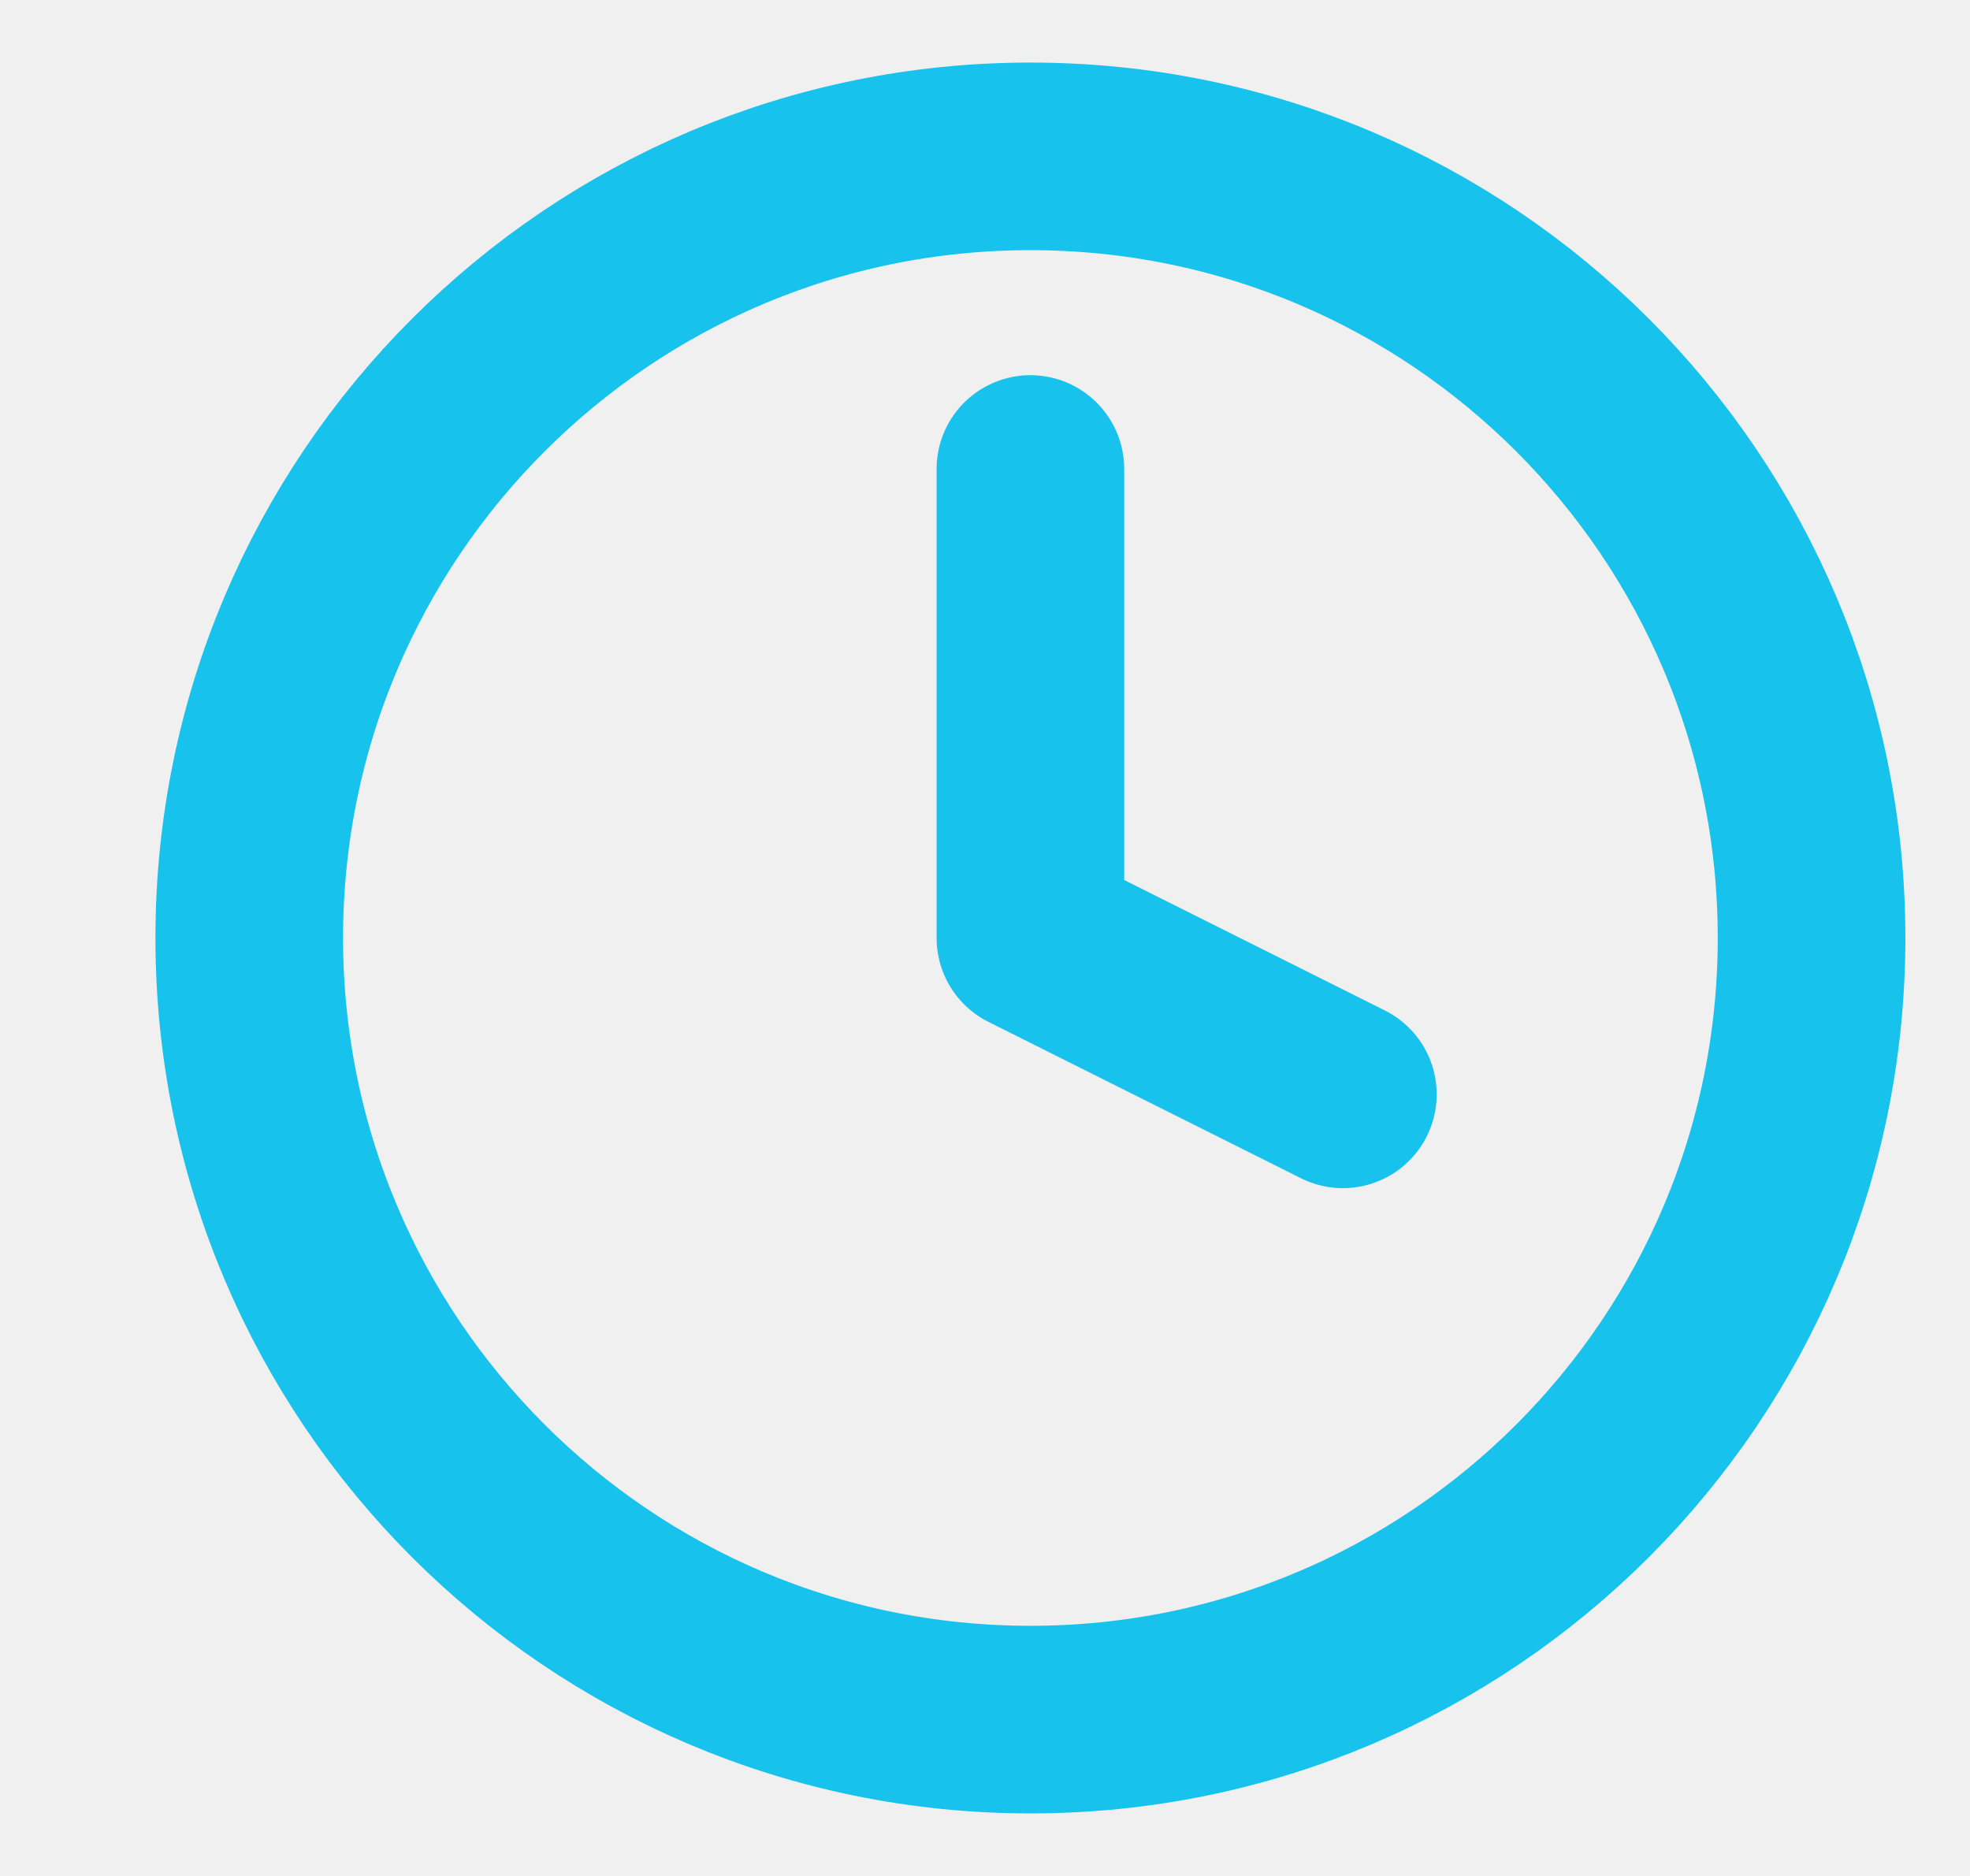
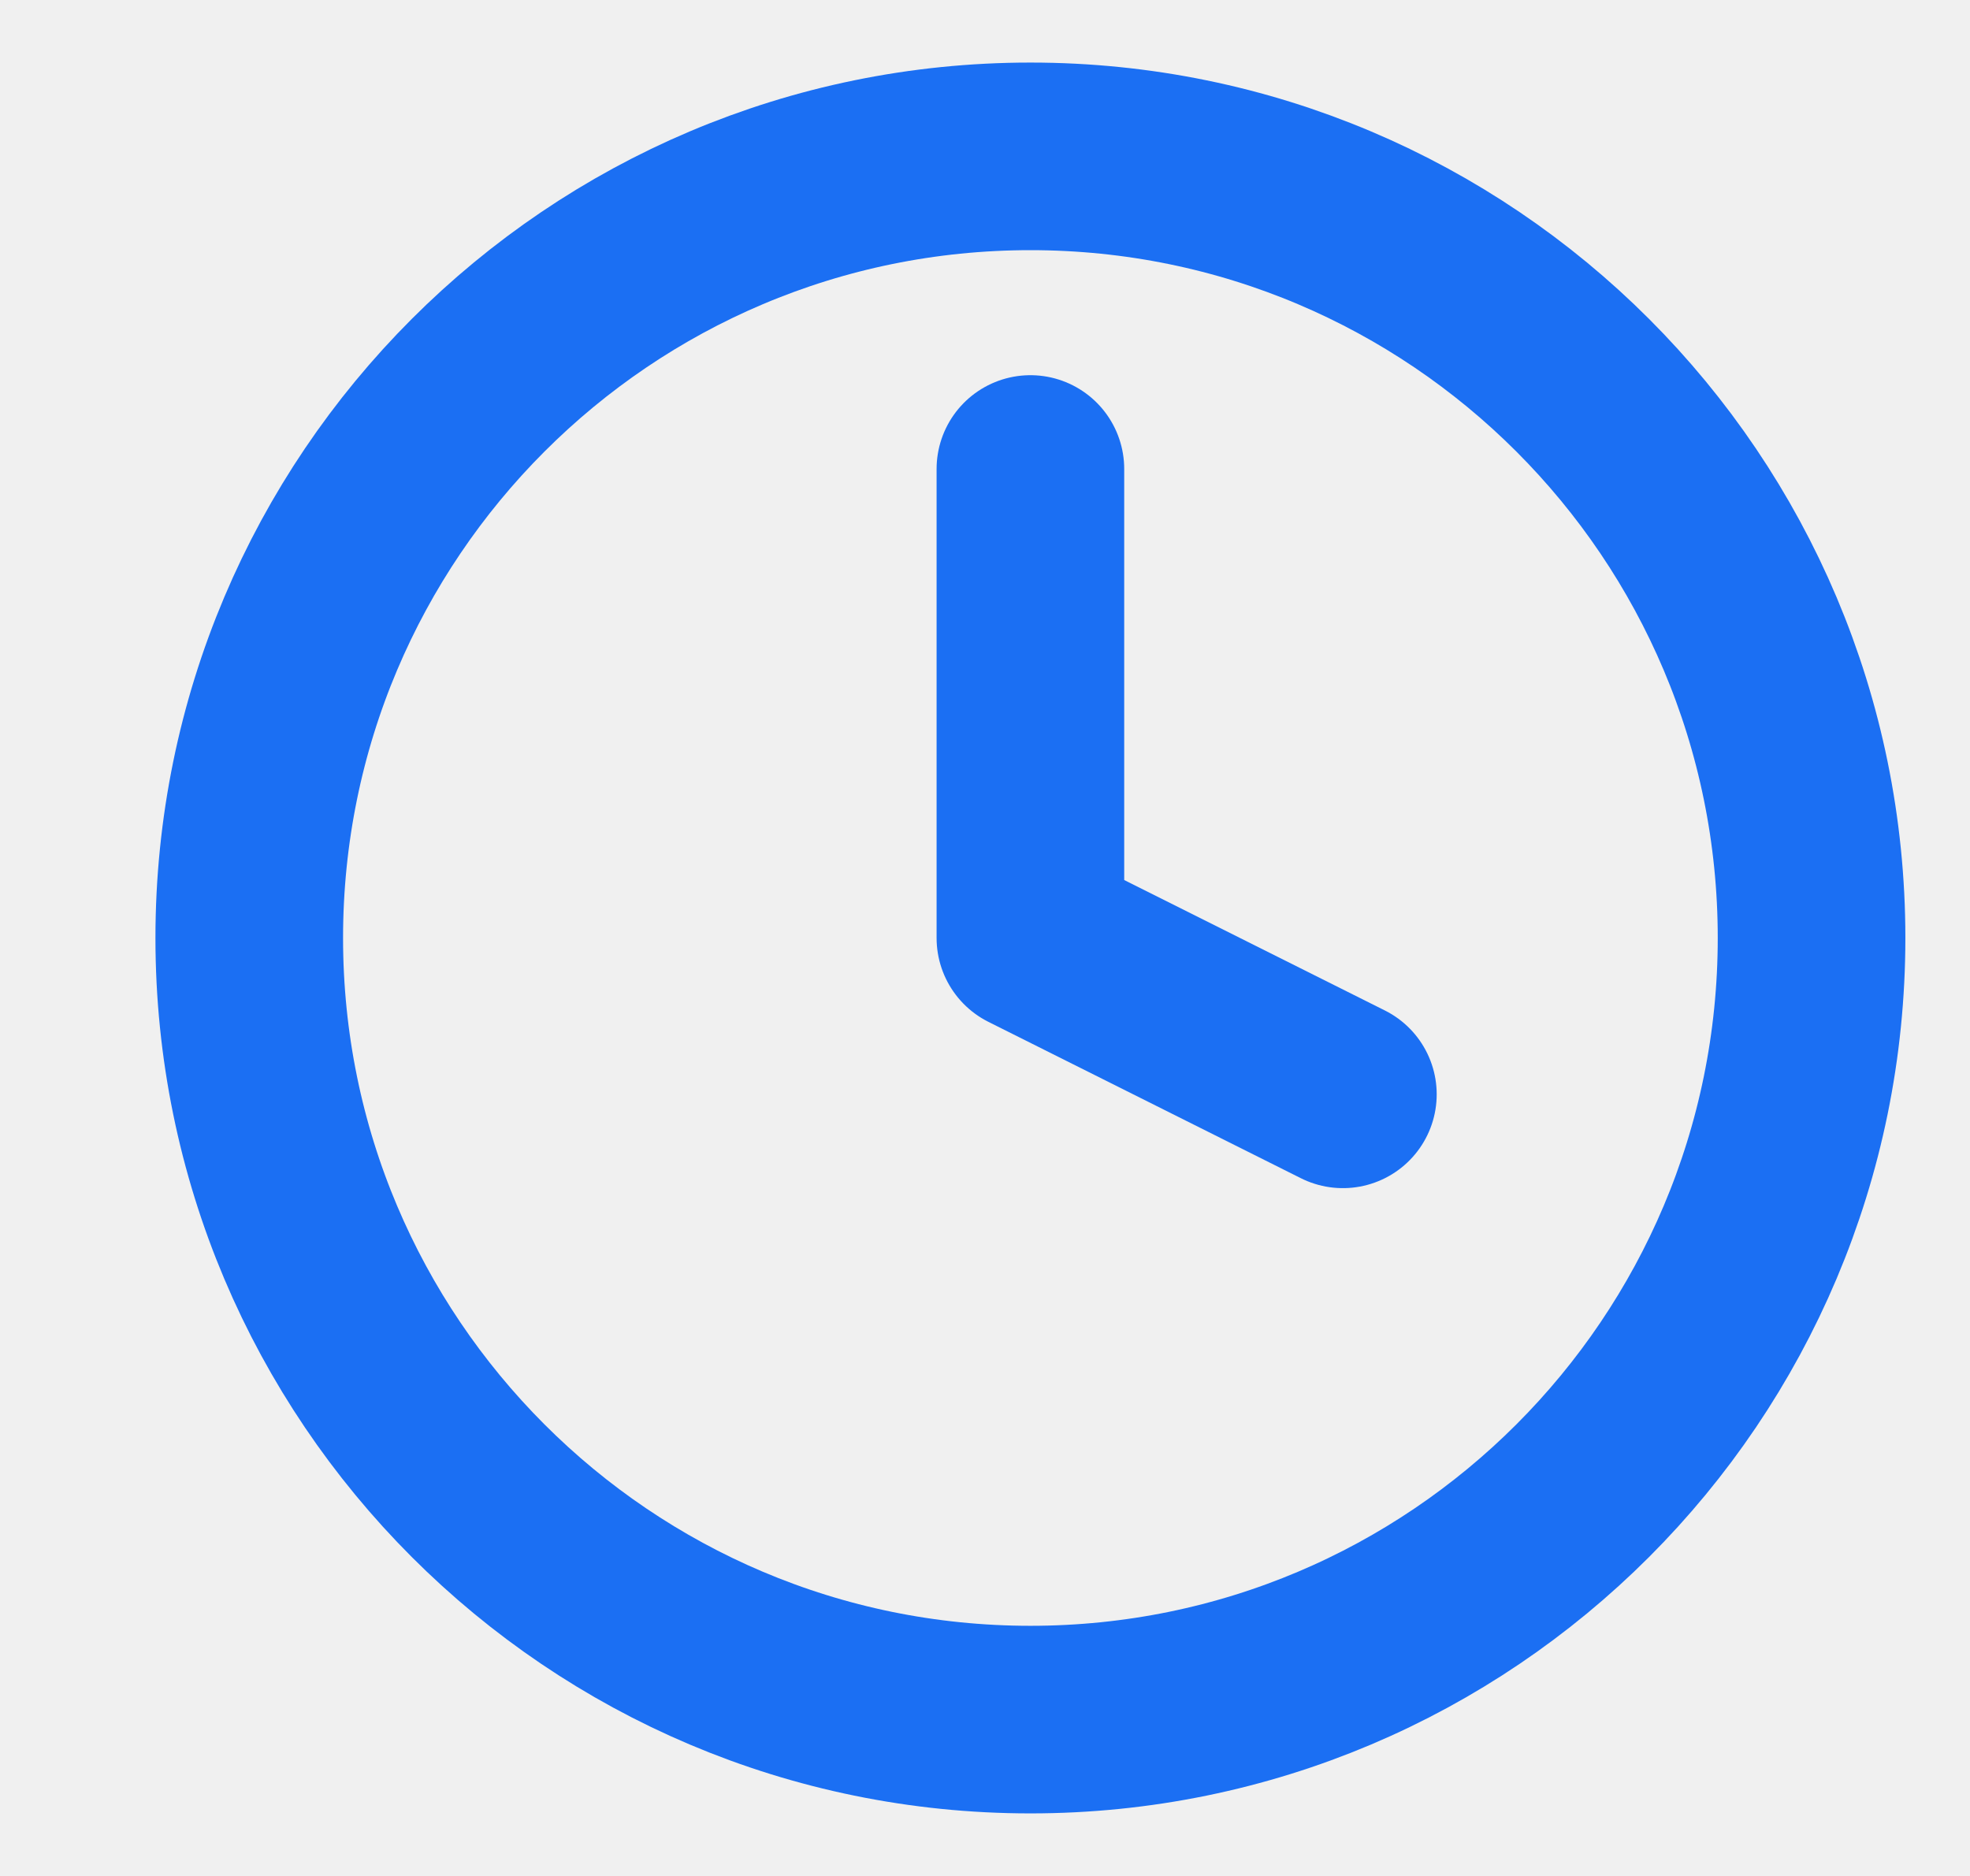
<svg xmlns="http://www.w3.org/2000/svg" width="21" height="20" viewBox="0 0 21 20" fill="none">
  <g clip-path="url(#clip0_34_577)">
-     <path d="M10.984 18.333C15.583 18.333 19.311 14.602 19.311 10C19.311 5.398 15.583 1.667 10.984 1.667C6.386 1.667 2.657 5.398 2.657 10C2.657 14.602 6.386 18.333 10.984 18.333Z" stroke="#17C2EC" stroke-width="2" stroke-linecap="round" stroke-linejoin="round" />
-     <path d="M10.984 5V10L14.315 11.667" stroke="#17C2EC" stroke-width="2" stroke-linecap="round" stroke-linejoin="round" />
+     <path d="M10.984 18.333C15.583 18.333 19.311 14.602 19.311 10C19.311 5.398 15.583 1.667 10.984 1.667C6.386 1.667 2.657 5.398 2.657 10C2.657 14.602 6.386 18.333 10.984 18.333Z" stroke="#1b6ff3" stroke-width="2" stroke-linecap="round" stroke-linejoin="round" />
+     <path d="M10.984 5V10L14.315 11.667" stroke="#1b6ff3" stroke-width="2" stroke-linecap="round" stroke-linejoin="round" />
  </g>
  <defs>
    <clipPath id="clip0_34_577">
      <rect width="19.985" height="20" fill="white" transform="translate(0.992188)" />
    </clipPath>
  </defs>
</svg>
